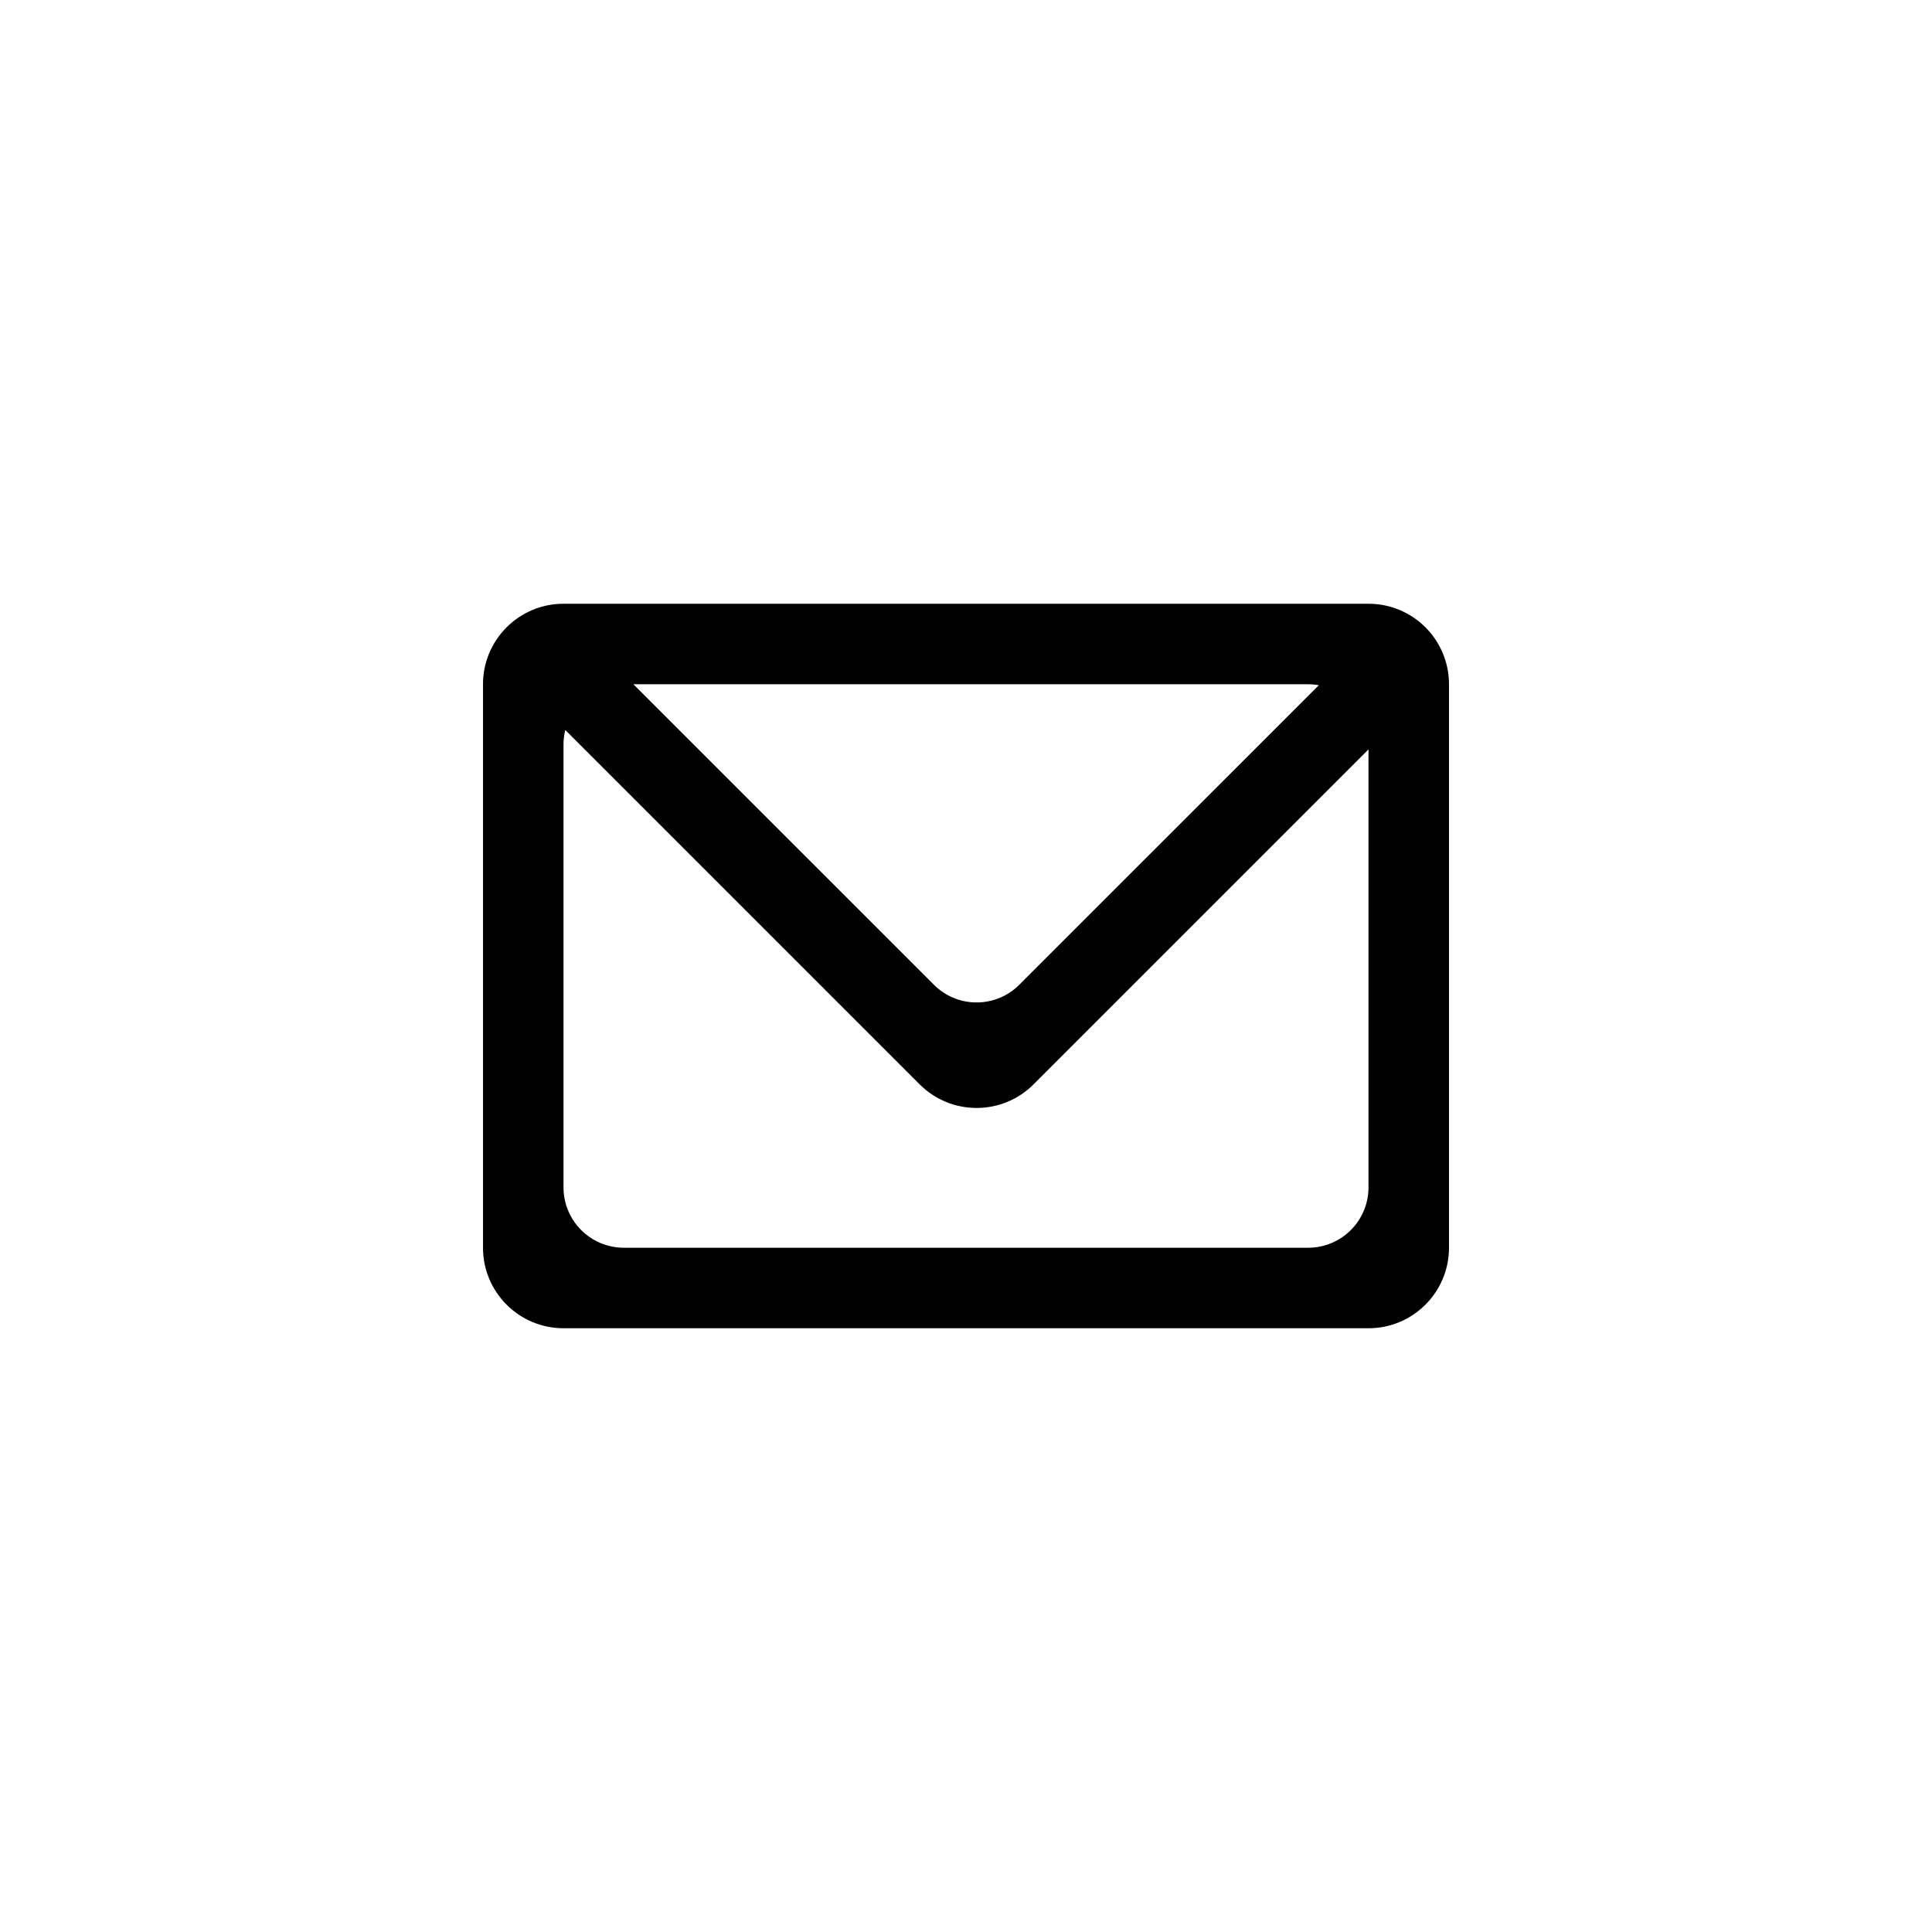
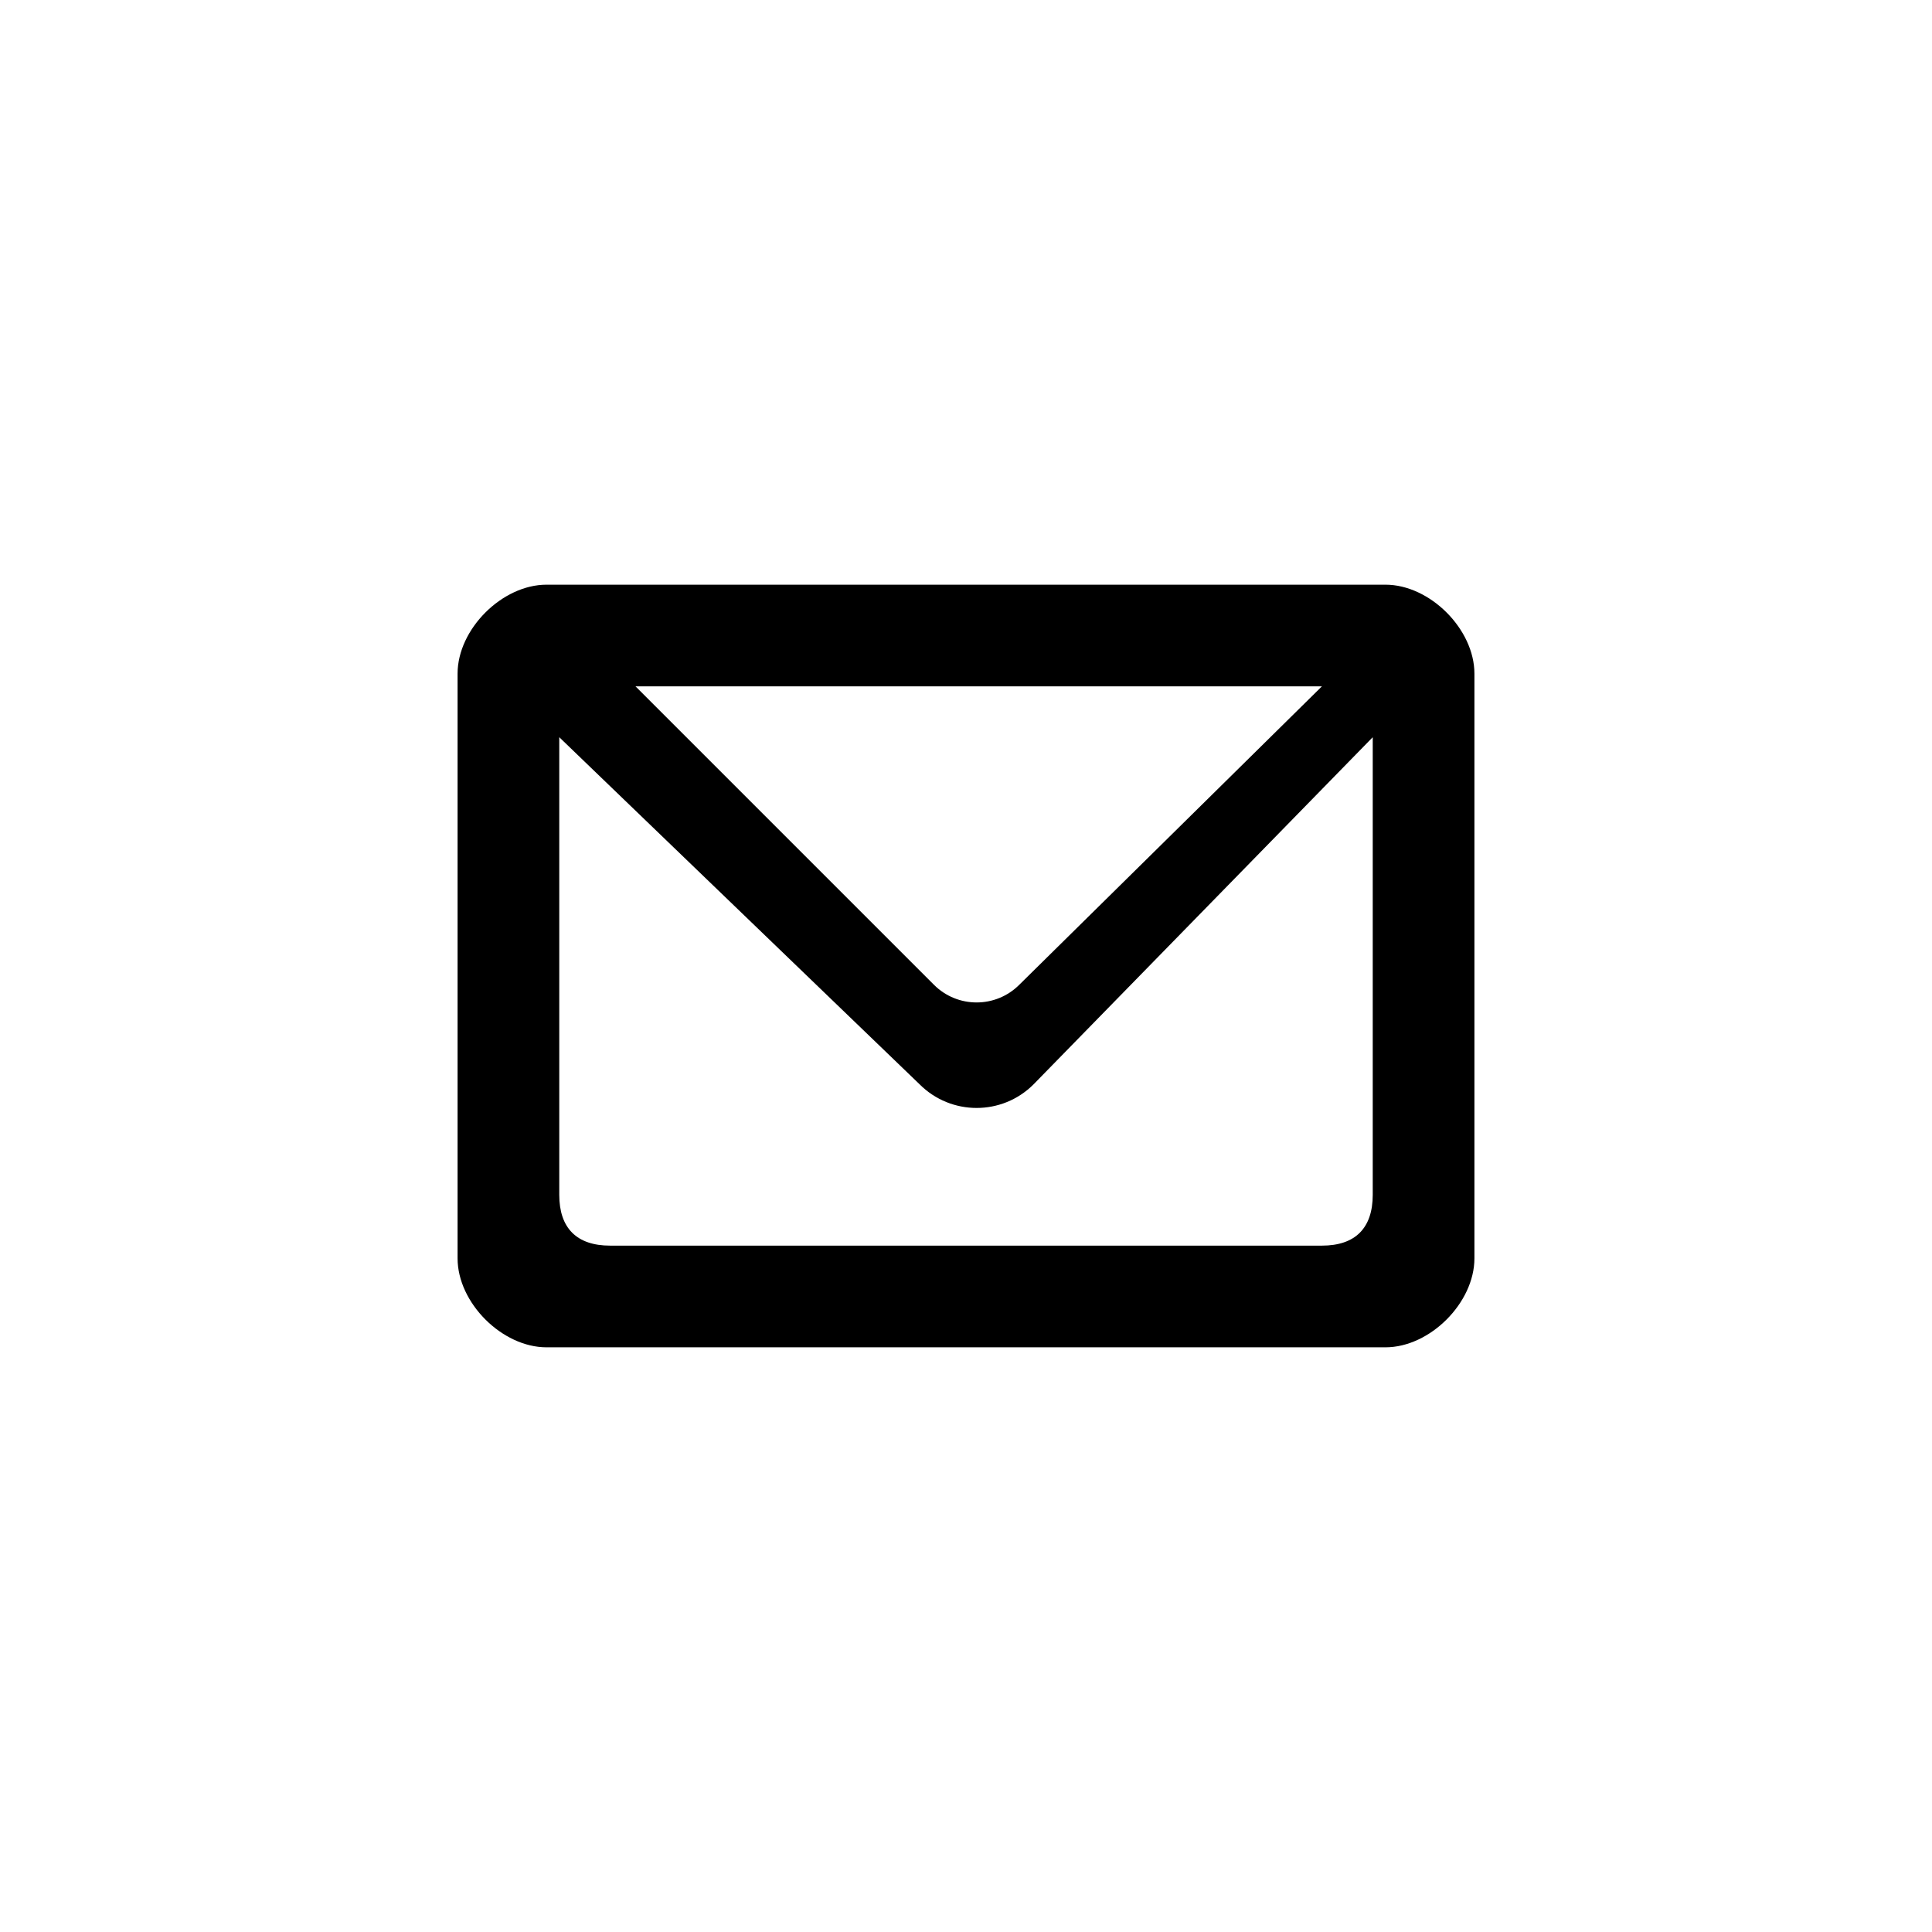
<svg xmlns="http://www.w3.org/2000/svg" version="1.1" baseProfile="full" width="76" height="76" viewBox="0 0 76.00 76.00" enable-background="new 0 0 76.00 76.00" xml:space="preserve">
-   <path fill="#000000" fill-opacity="1" stroke-width="0.2" stroke-linejoin="round" d="M 22.167,23.75L 53.833,23.75C 55.582,23.75 57,25.168 57,26.917L 57,49.083C 57,50.832 55.582,52.25 53.833,52.25L 22.167,52.25C 20.418,52.25 19,50.832 19,49.083L 19,26.917C 19,25.168 20.418,23.75 22.167,23.75 Z M 22.167,29.292L 22.167,46.708C 22.167,48.02 23.23,49.083 24.542,49.083L 51.458,49.083C 52.77,49.083 53.833,48.02 53.833,46.708L 53.833,29.48L 40.656,42.657C 39.42,43.893 37.415,43.893 36.178,42.657L 22.237,28.716C 22.191,28.9 22.167,29.093 22.167,29.292 Z M 51.458,26.917L 24.916,26.917L 36.738,38.738C 37.665,39.666 39.169,39.666 40.096,38.738L 51.881,26.954C 51.744,26.93 51.602,26.917 51.458,26.917 Z " />
+   <path fill="#000000" fill-opacity="1" stroke-width="0.2" stroke-linejoin="round" d="M 21.5,23L 54.5,23C 56.249,23 58,24.751 58,26.5L 58,49.5C 58,51.249 56.249,53 54.5,53L 21.5,53C 19.751,53 18,51.249 18,49.5L 18,26.5C 18,24.751 19.751,23 21.5,23 Z M 22,47C 22,48.312 22.688,49 24,49L 52,49C 53.312,49 54,48.312 54,47L 54,29L 40.656,42.657C 39.42,43.893 37.415,43.893 36.178,42.657L 22,29L 22,47 Z M 25,27L 36.738,38.738C 37.665,39.666 39.169,39.666 40.096,38.738L 52,27L 25,27 Z " />
</svg>
